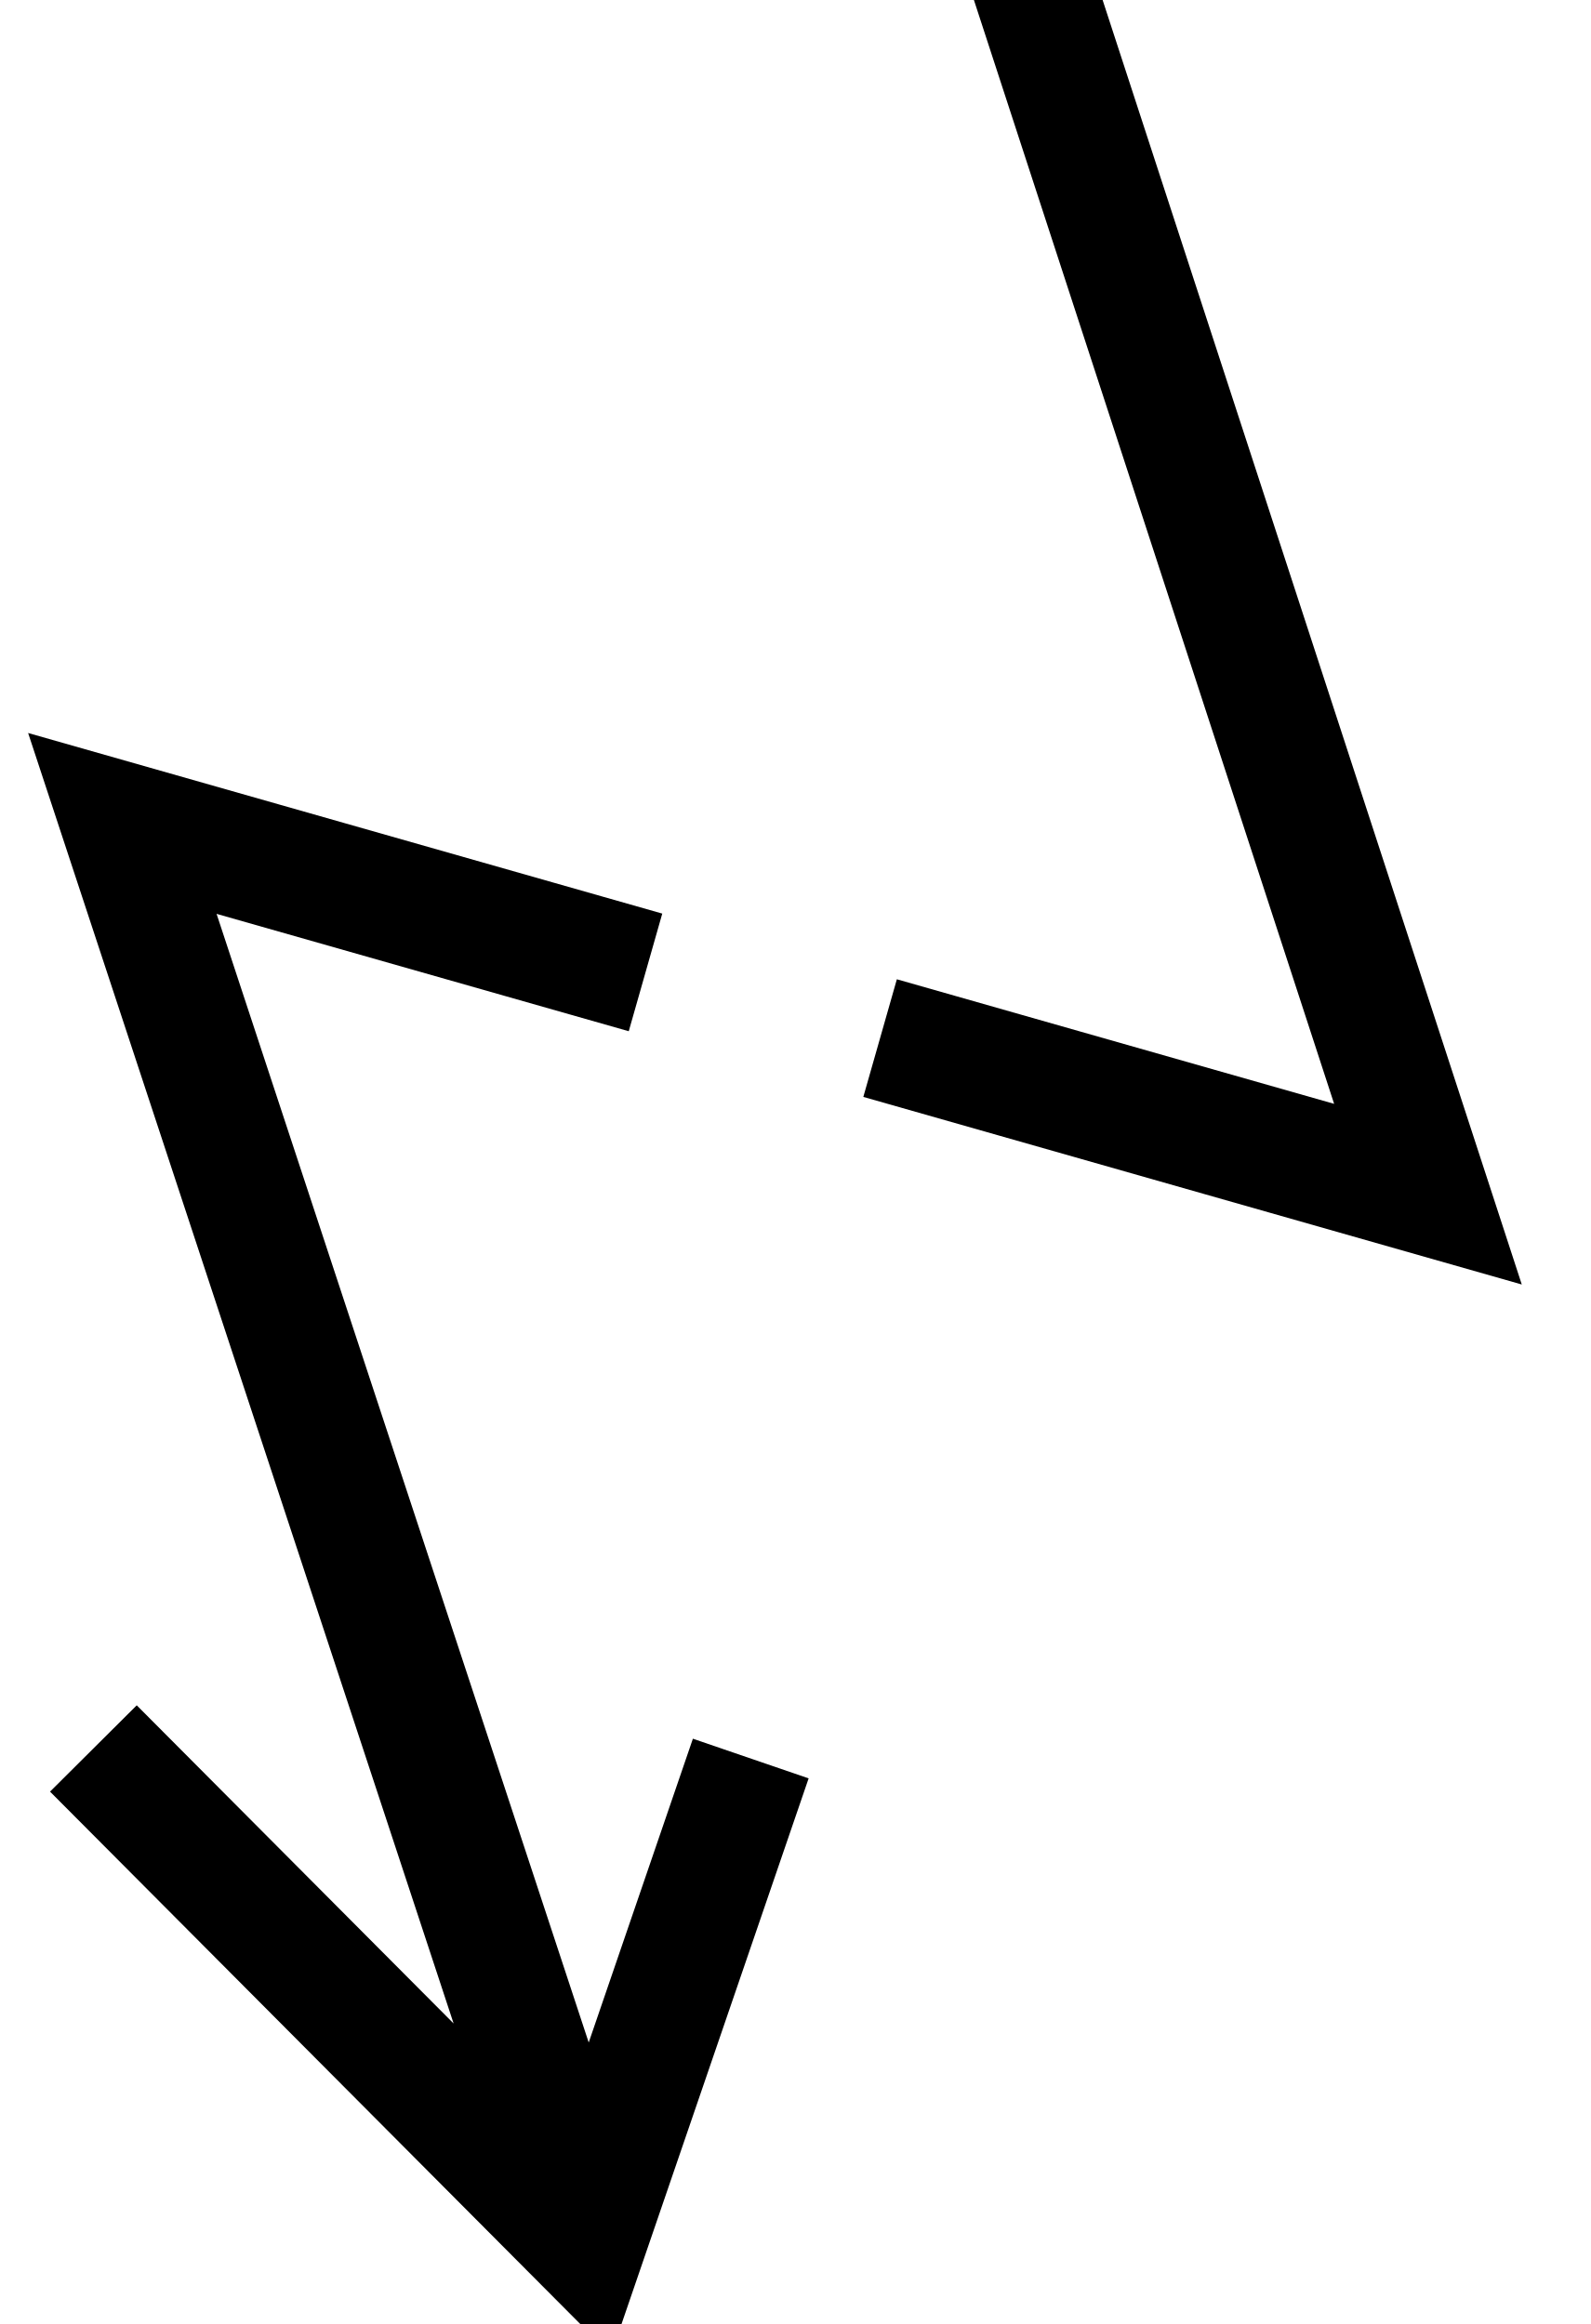
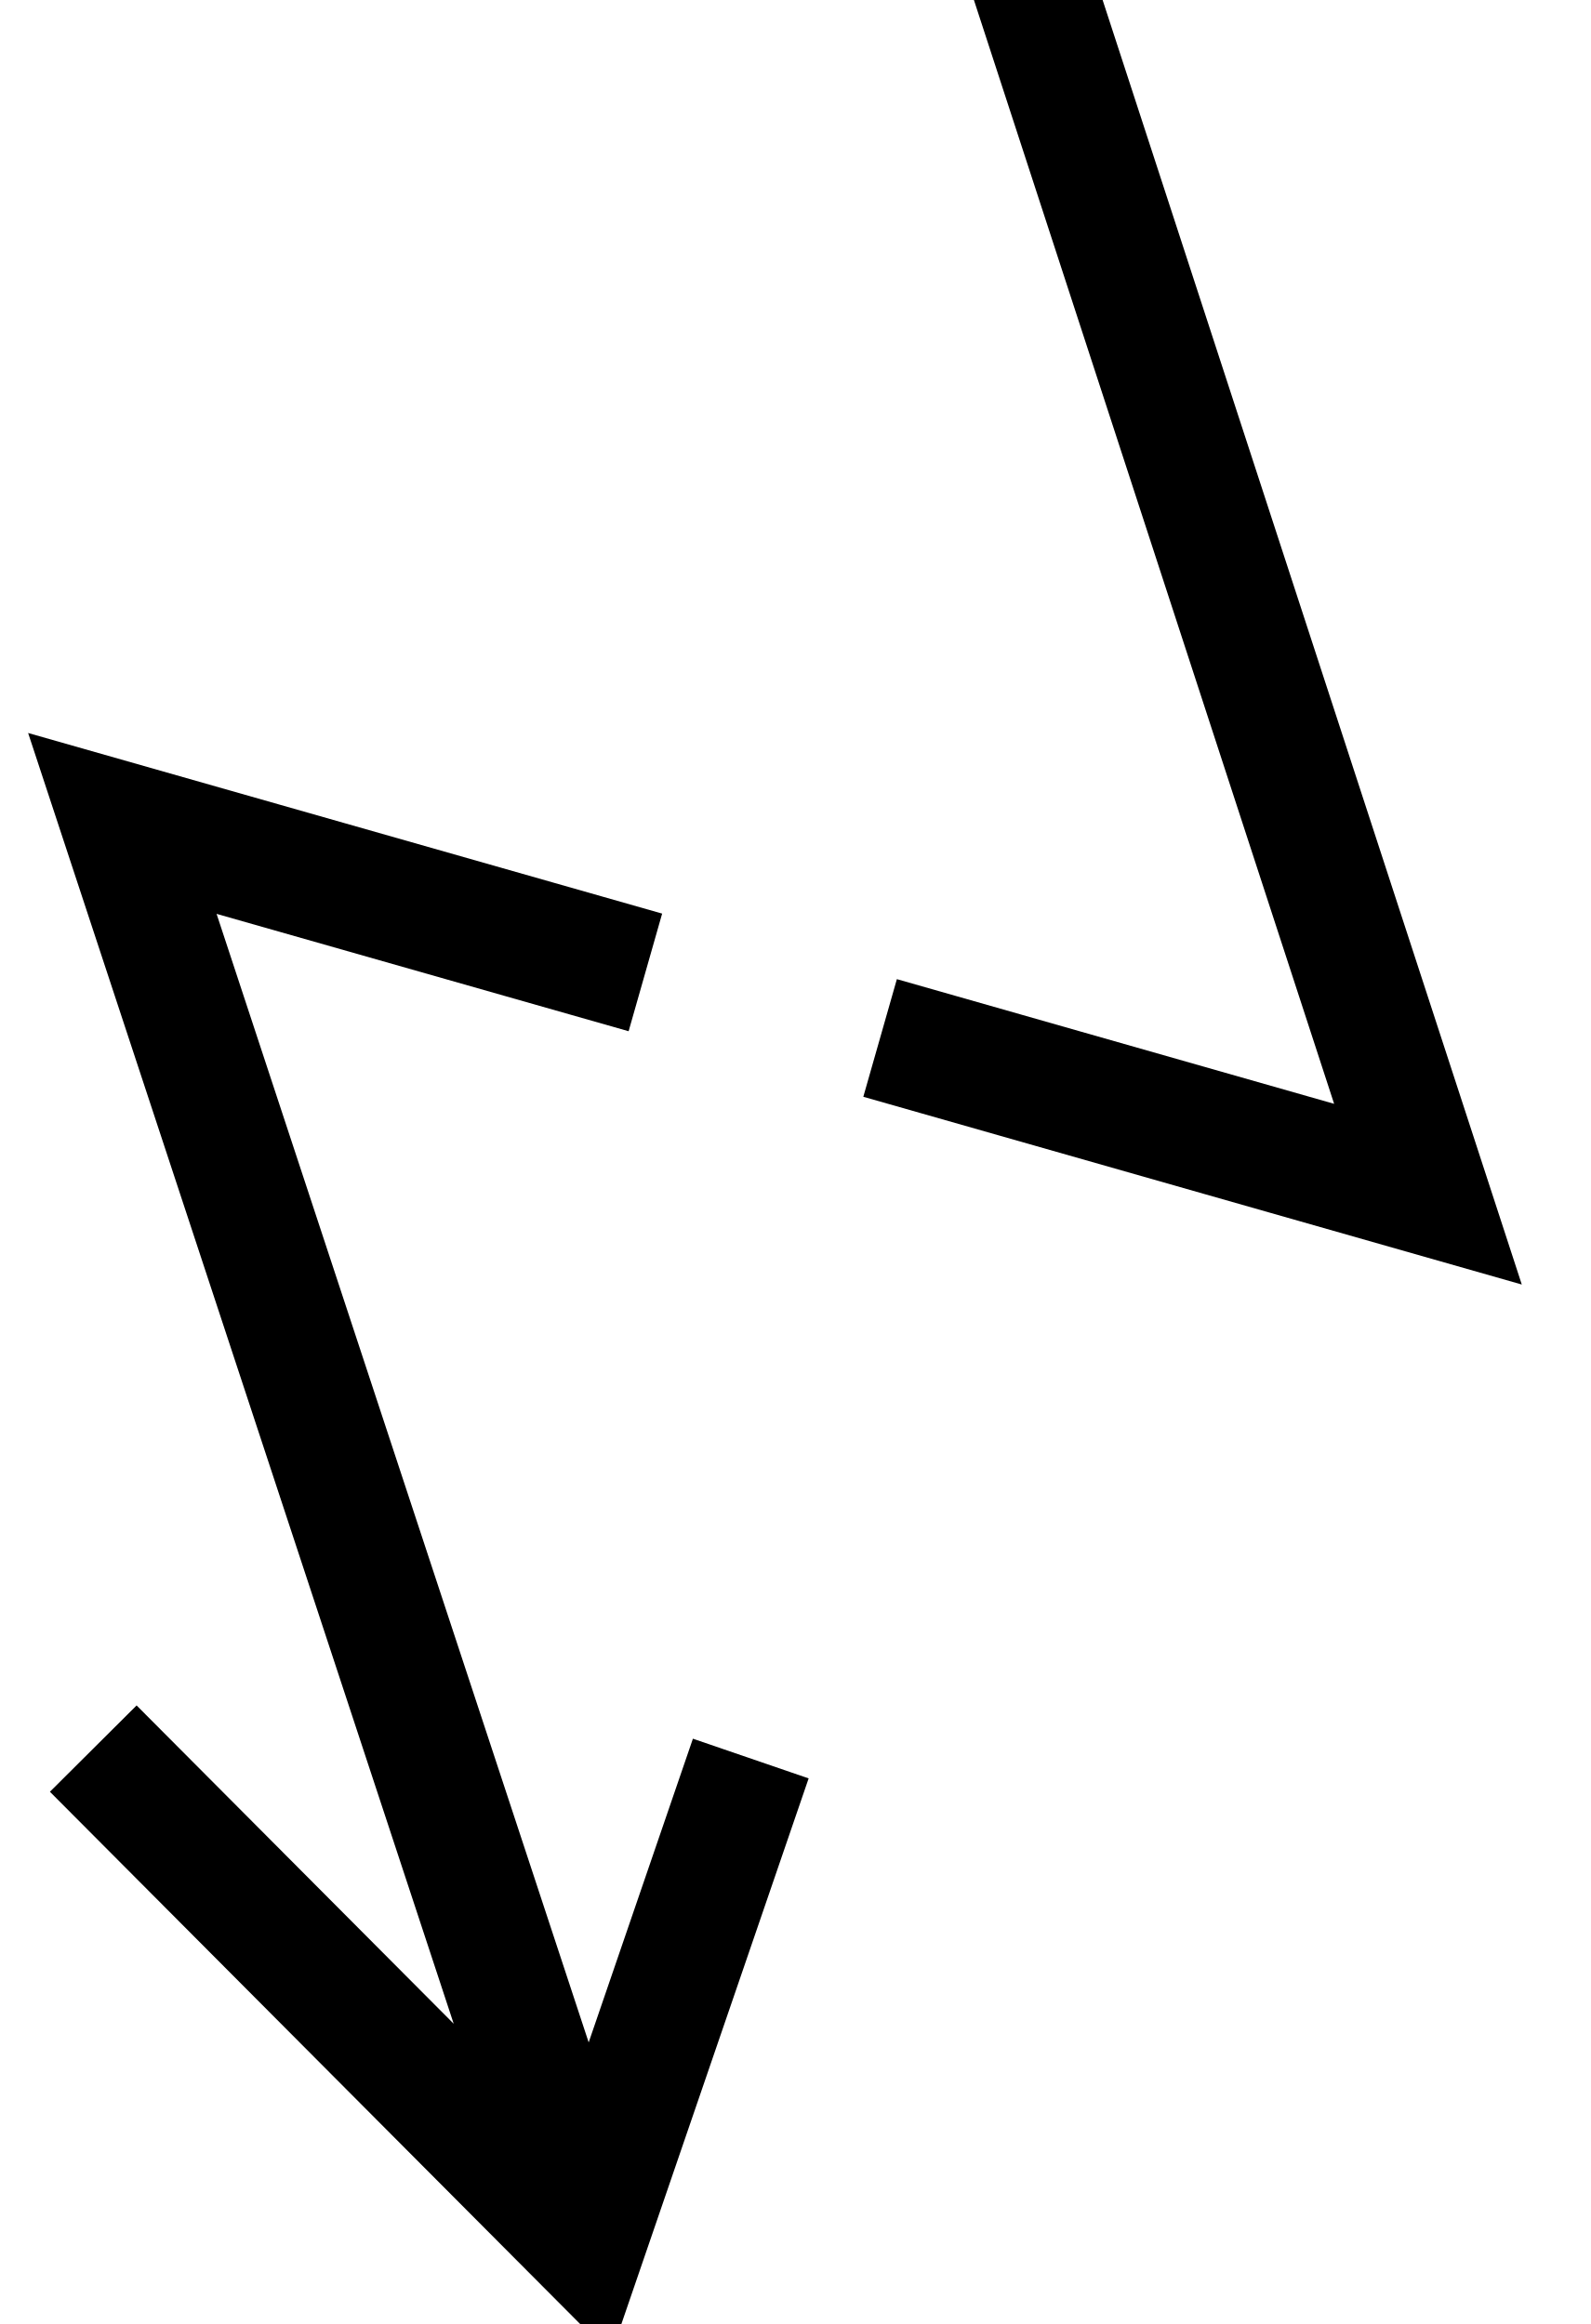
- <svg xmlns="http://www.w3.org/2000/svg" width="13px" height="19px" viewBox="0 0 13 19" version="1.1">
-   <defs />
-   <g id="Page-1" stroke="none" stroke-width="1" fill="none" fill-rule="evenodd" stroke-linecap="square">
-     <g id="Workers-view" transform="translate(-26, -231)" stroke="#000000">
-       <g id="Group-2" transform="translate(16, 224)">
-         <path d="M15.974,21.85 L14.781,25.33 L11.116,21.649 M14.795,14.813 L11,13.732 L14.666,24.854 M18.486,7 L21.671,16.763 L17.674,15.624" id="Stromavbrott_2" />
-       </g>
-     </g>
-   </g>
+ <svg xmlns="http://www.w3.org/2000/svg" width="13" height="19">
+   <path d="M5.974 14.85L4.78 18.33l-3.665-3.68m3.679-6.837L1 6.732l3.666 11.122M8.486 0l3.185 9.763-3.997-1.14" stroke="#000" fill="none" fill-rule="evenodd" stroke-linecap="square" />
</svg>
